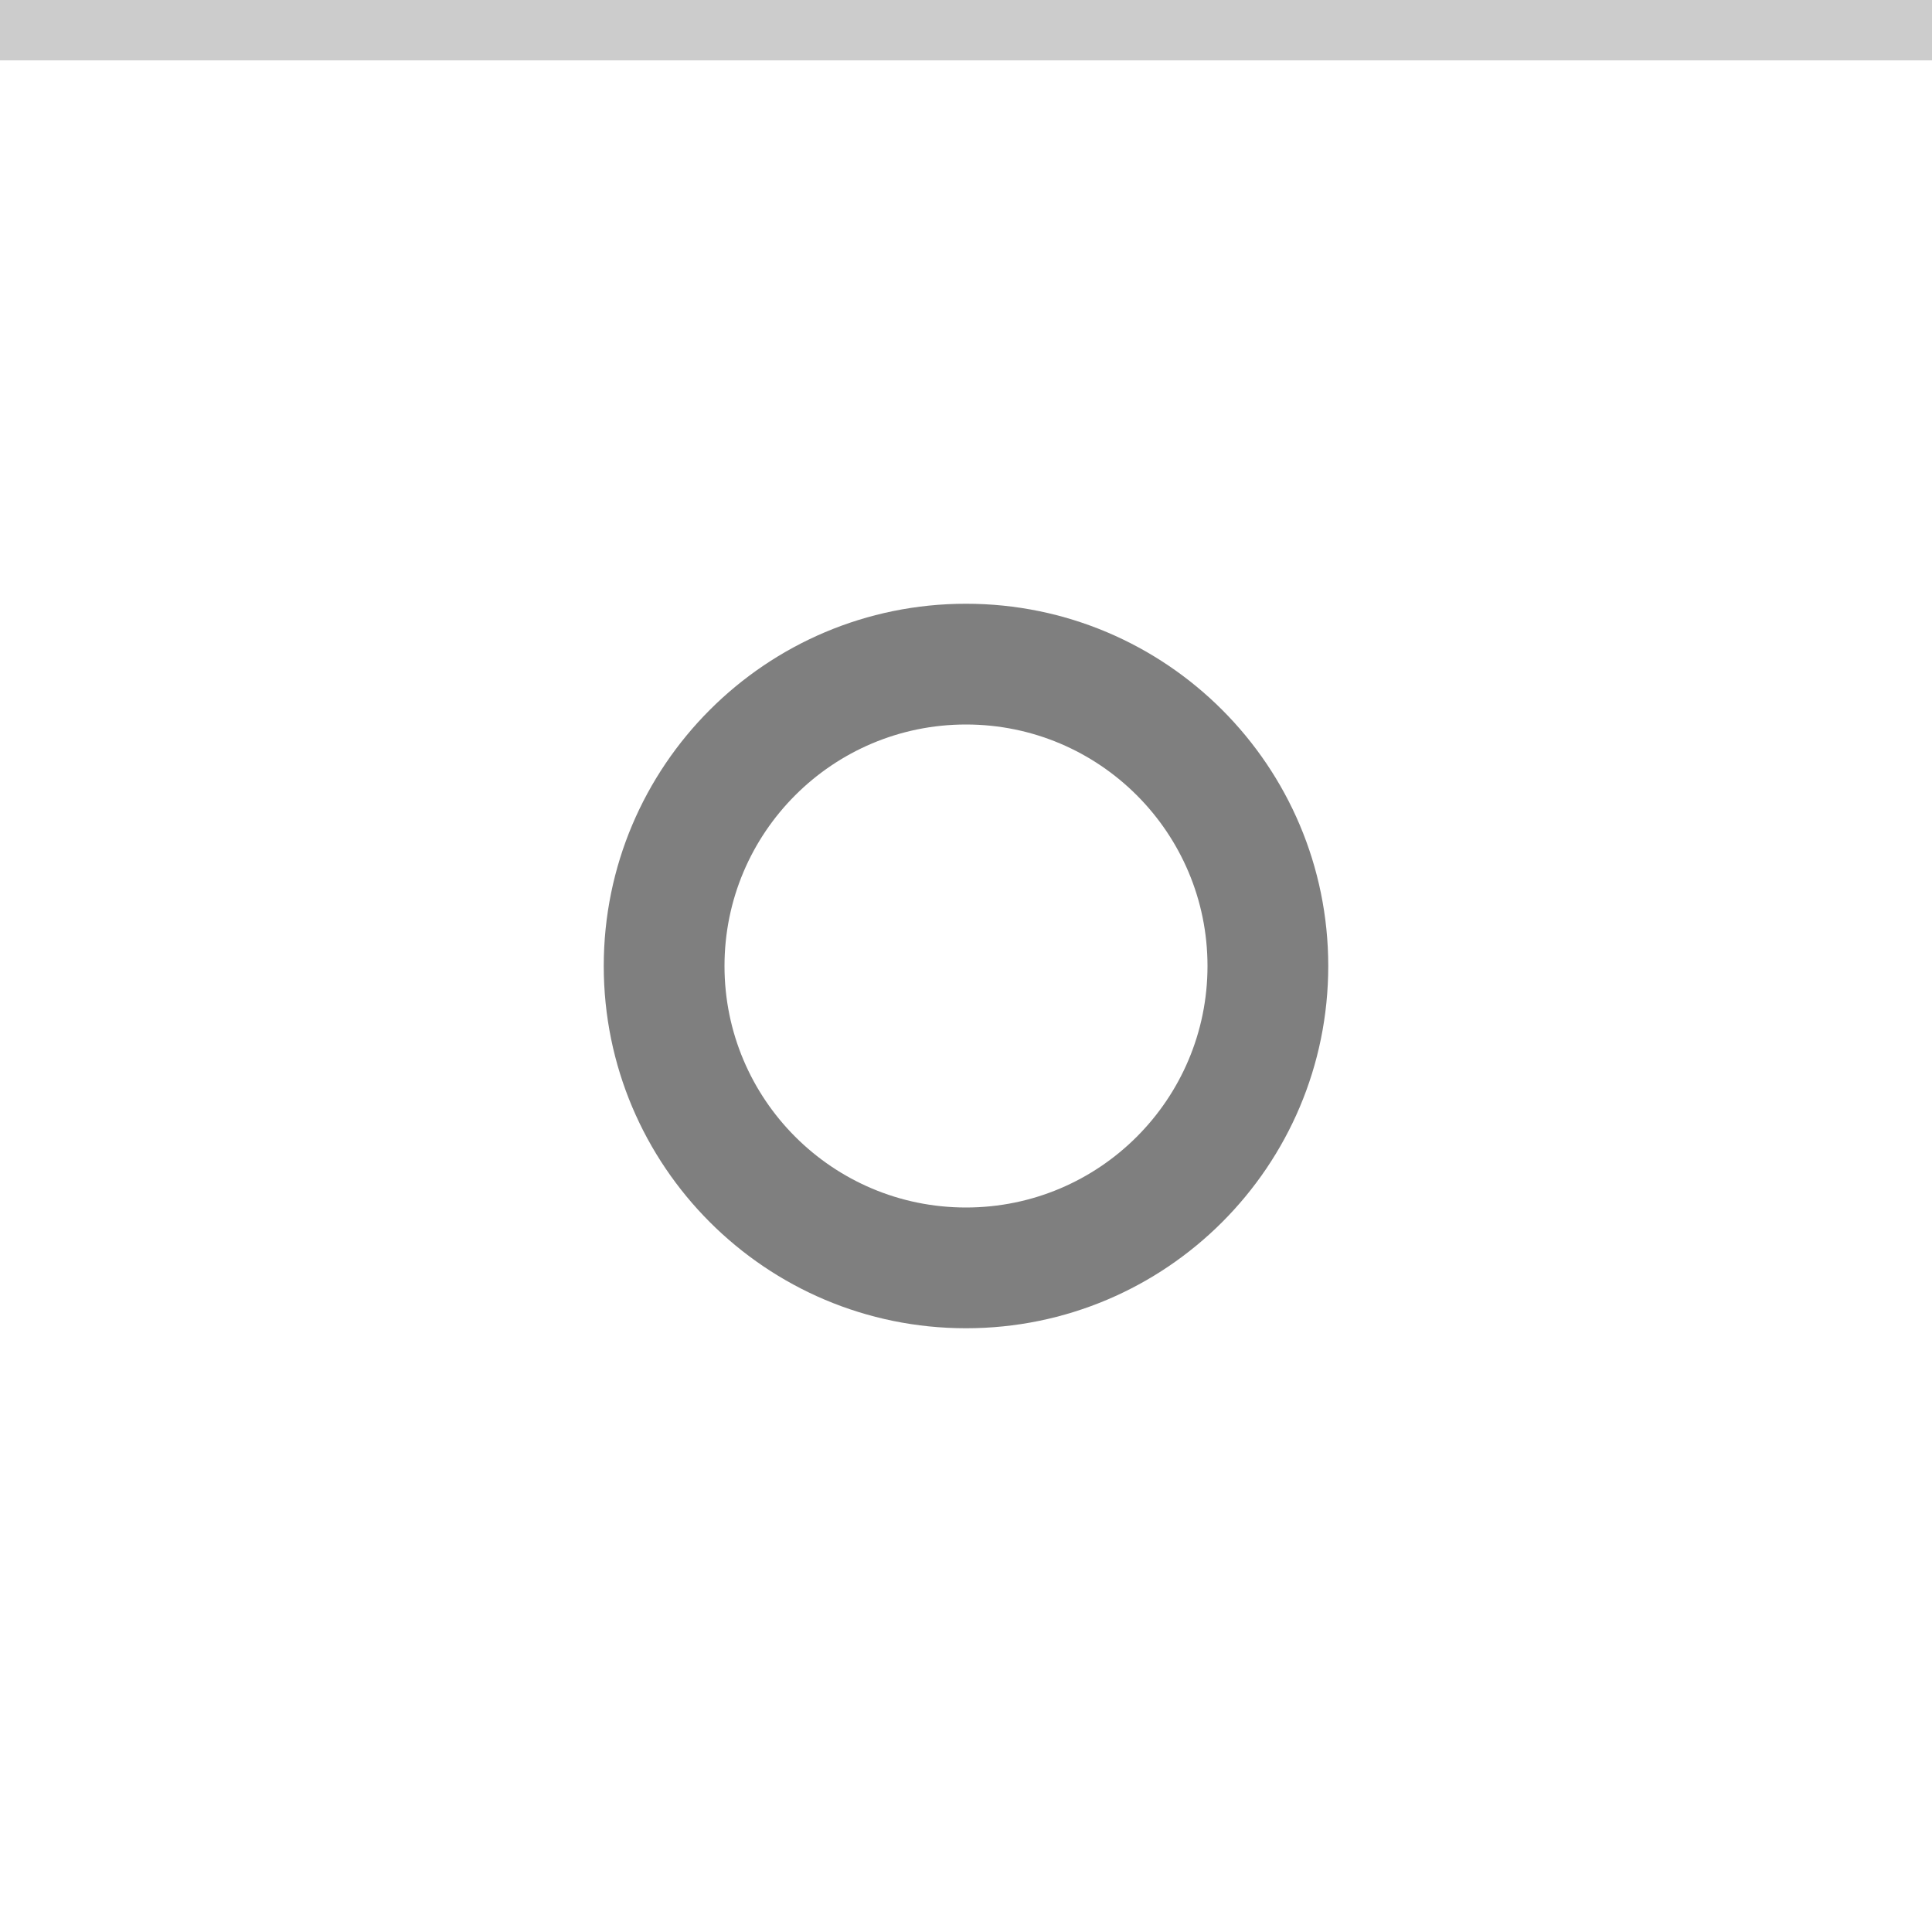
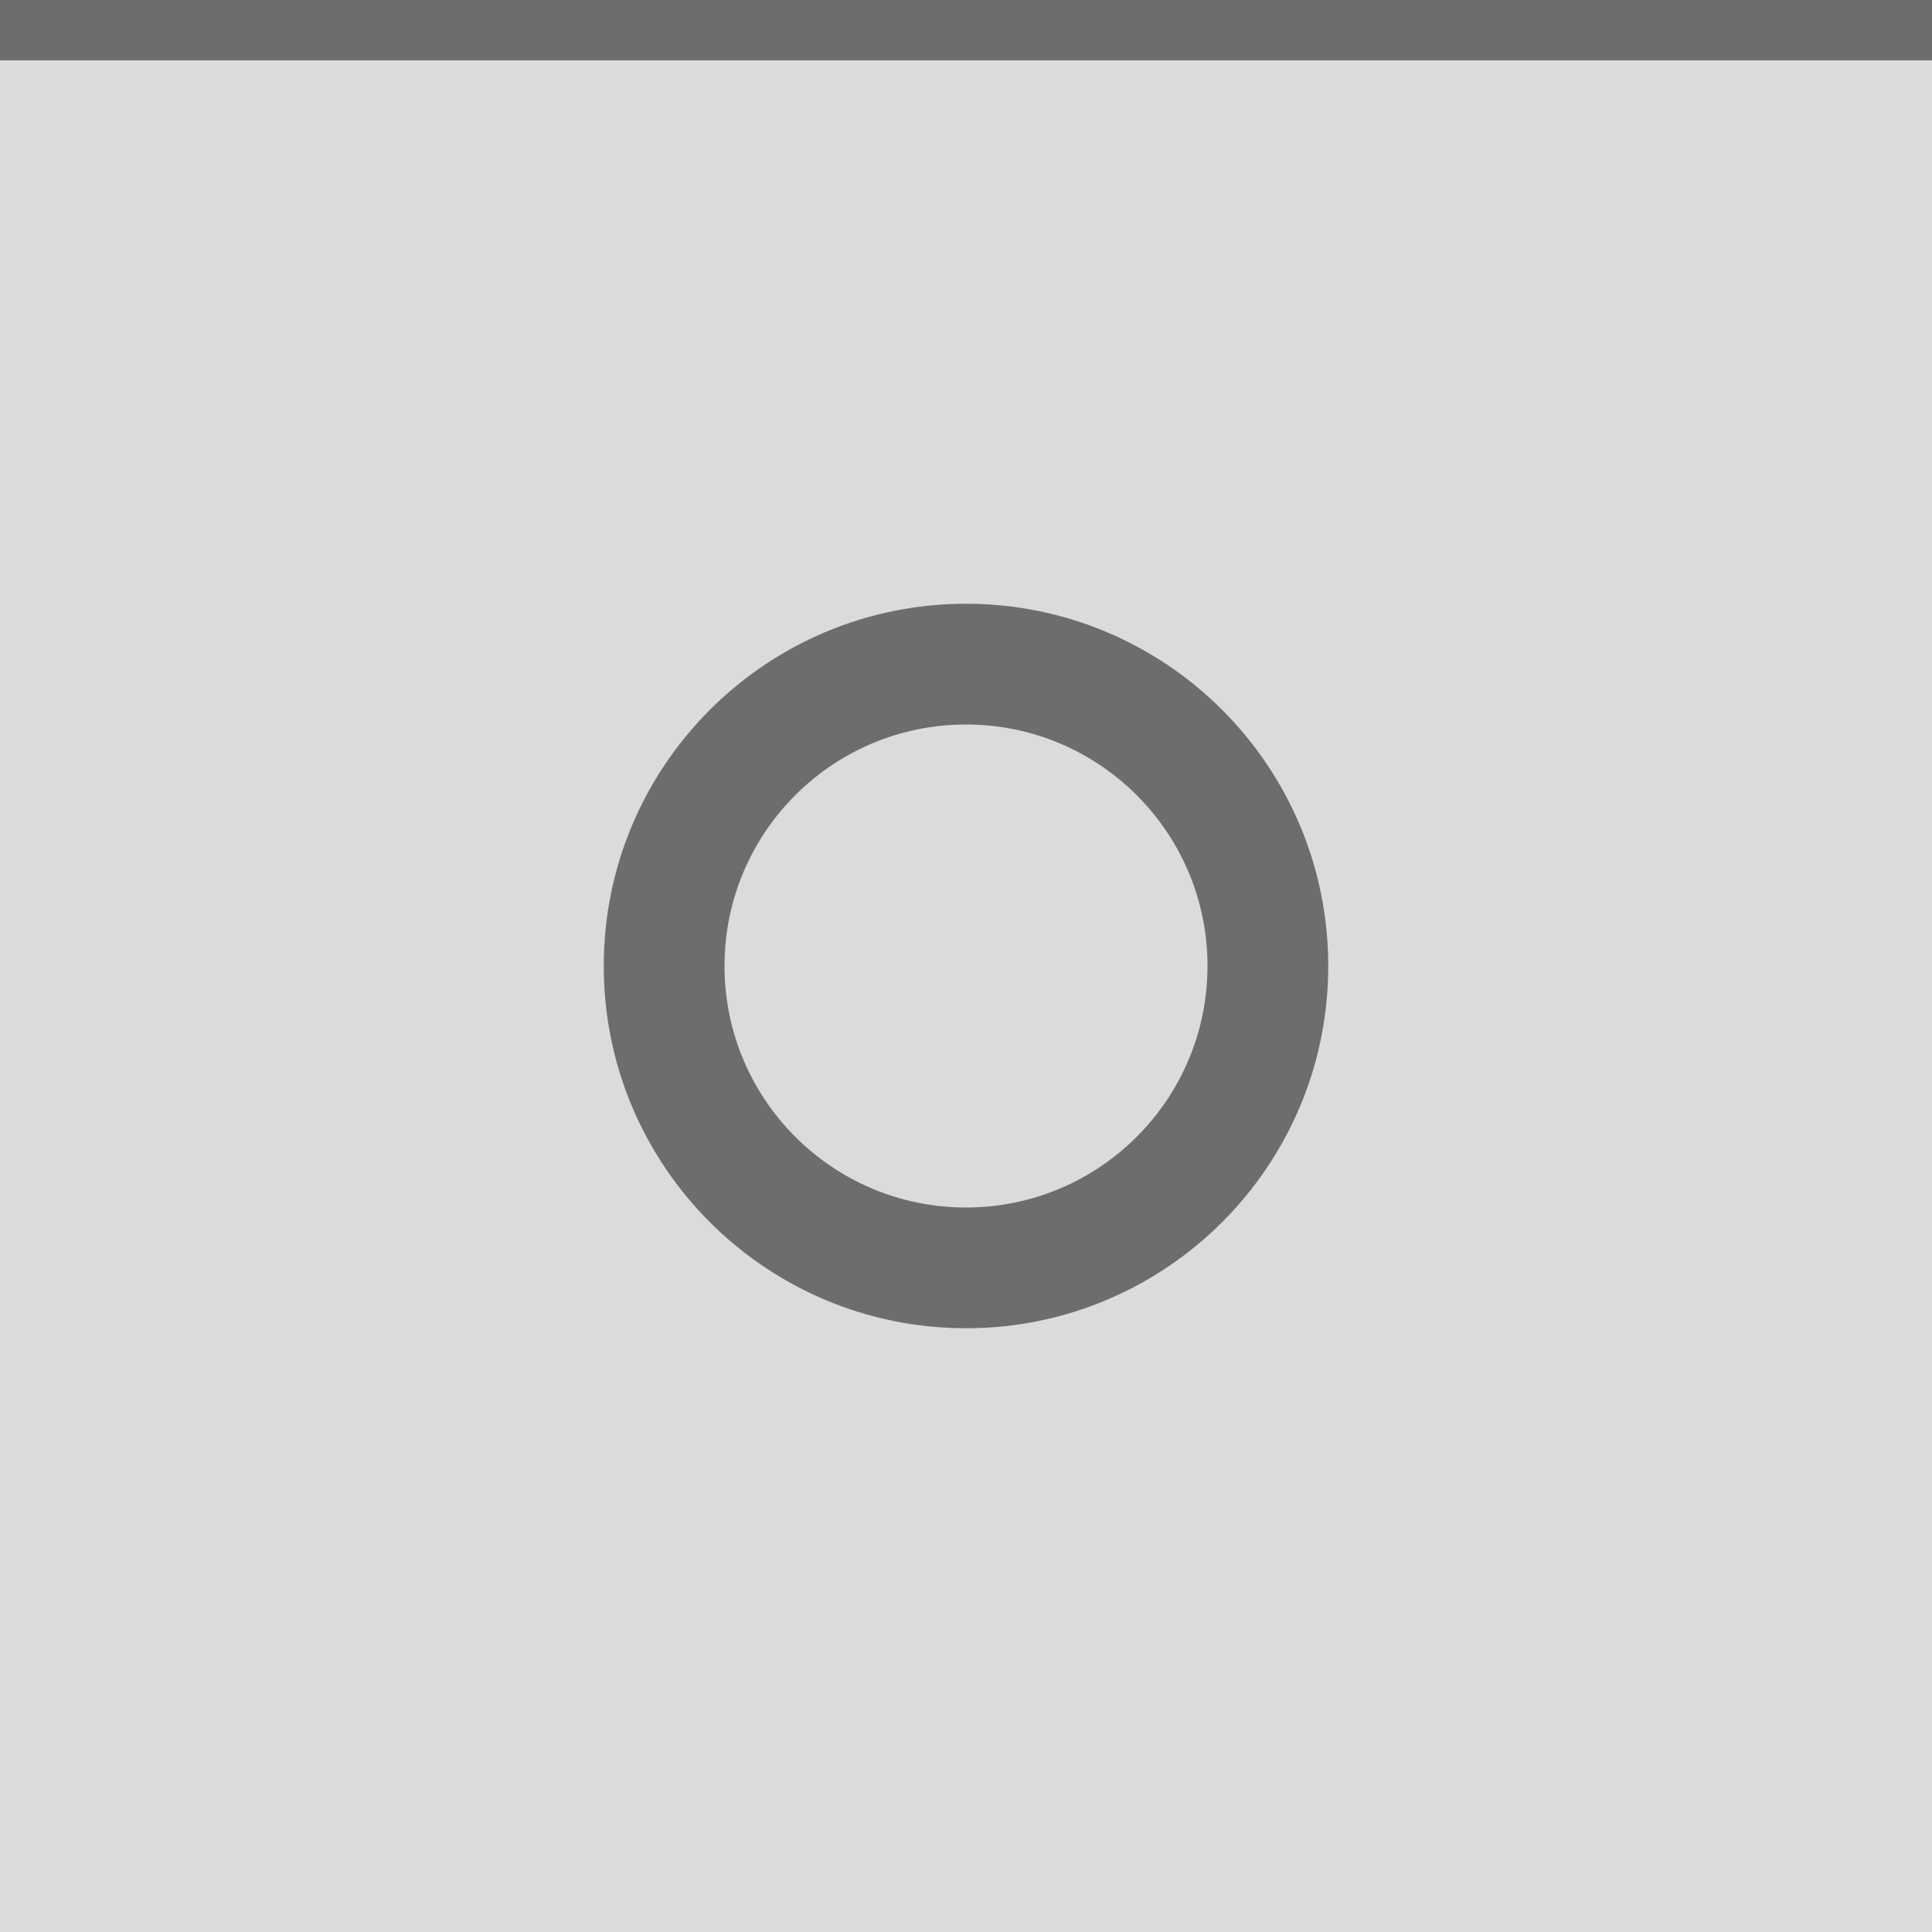
<svg xmlns="http://www.w3.org/2000/svg" width="32" height="32" viewBox="0 0 32 32" version="1.1" id="svg138">
  <defs id="defs142" />
-   <rect width="32" height="32" fill="#D6D6D6" id="rect128" style="fill:#ffffff;fill-opacity:1" />
-   <g style="opacity:0.5" fill="#000000" opacity="0.38" id="g136">
-     <circle cx="16" cy="16" r="12" opacity="0" id="circle132" />
-     <path d="m16 10a6 6 0 0 0 -6 6 6 6 0 0 0 6 6 6 6 0 0 0 6 -6 6 6 0 0 0 -6 -6zm0 2a4 4 0 0 1 4 4 4 4 0 0 1 -4 4 4 4 0 0 1 -4 -4 4 4 0 0 1 4 -4z" id="path134" />
+   <rect width="32" height="32" fill="#D6D6D6" id="rect128" style="fill:#dbdbdb;fill-opacity:1" />
+   <g style="opacity:0.5;fill:#000000;fill-opacity:1" fill="#000000" opacity="0.38" id="g136">
+     <circle cx="16" cy="16" r="12" opacity="0" id="circle132" style="fill:#000000;fill-opacity:1" />
+     <path d="m16 10a6 6 0 0 0 -6 6 6 6 0 0 0 6 6 6 6 0 0 0 6 -6 6 6 0 0 0 -6 -6zm0 2a4 4 0 0 1 4 4 4 4 0 0 1 -4 4 4 4 0 0 1 -4 -4 4 4 0 0 1 4 -4z" id="path134" style="fill:#000000;fill-opacity:1" />
  </g>
-   <rect width="32" height="1" fill="#FFFFFF" fill-opacity="0.4" id="rect166-5" style="opacity:0.2;fill:#000000;fill-opacity:1" x="0" y="0" />
+   <rect width="32" height="1" fill="#FFFFFF" fill-opacity="0.4" id="rect166-5" style="opacity:0.5;fill:#000000;fill-opacity:1" x="0" y="0" />
</svg>
